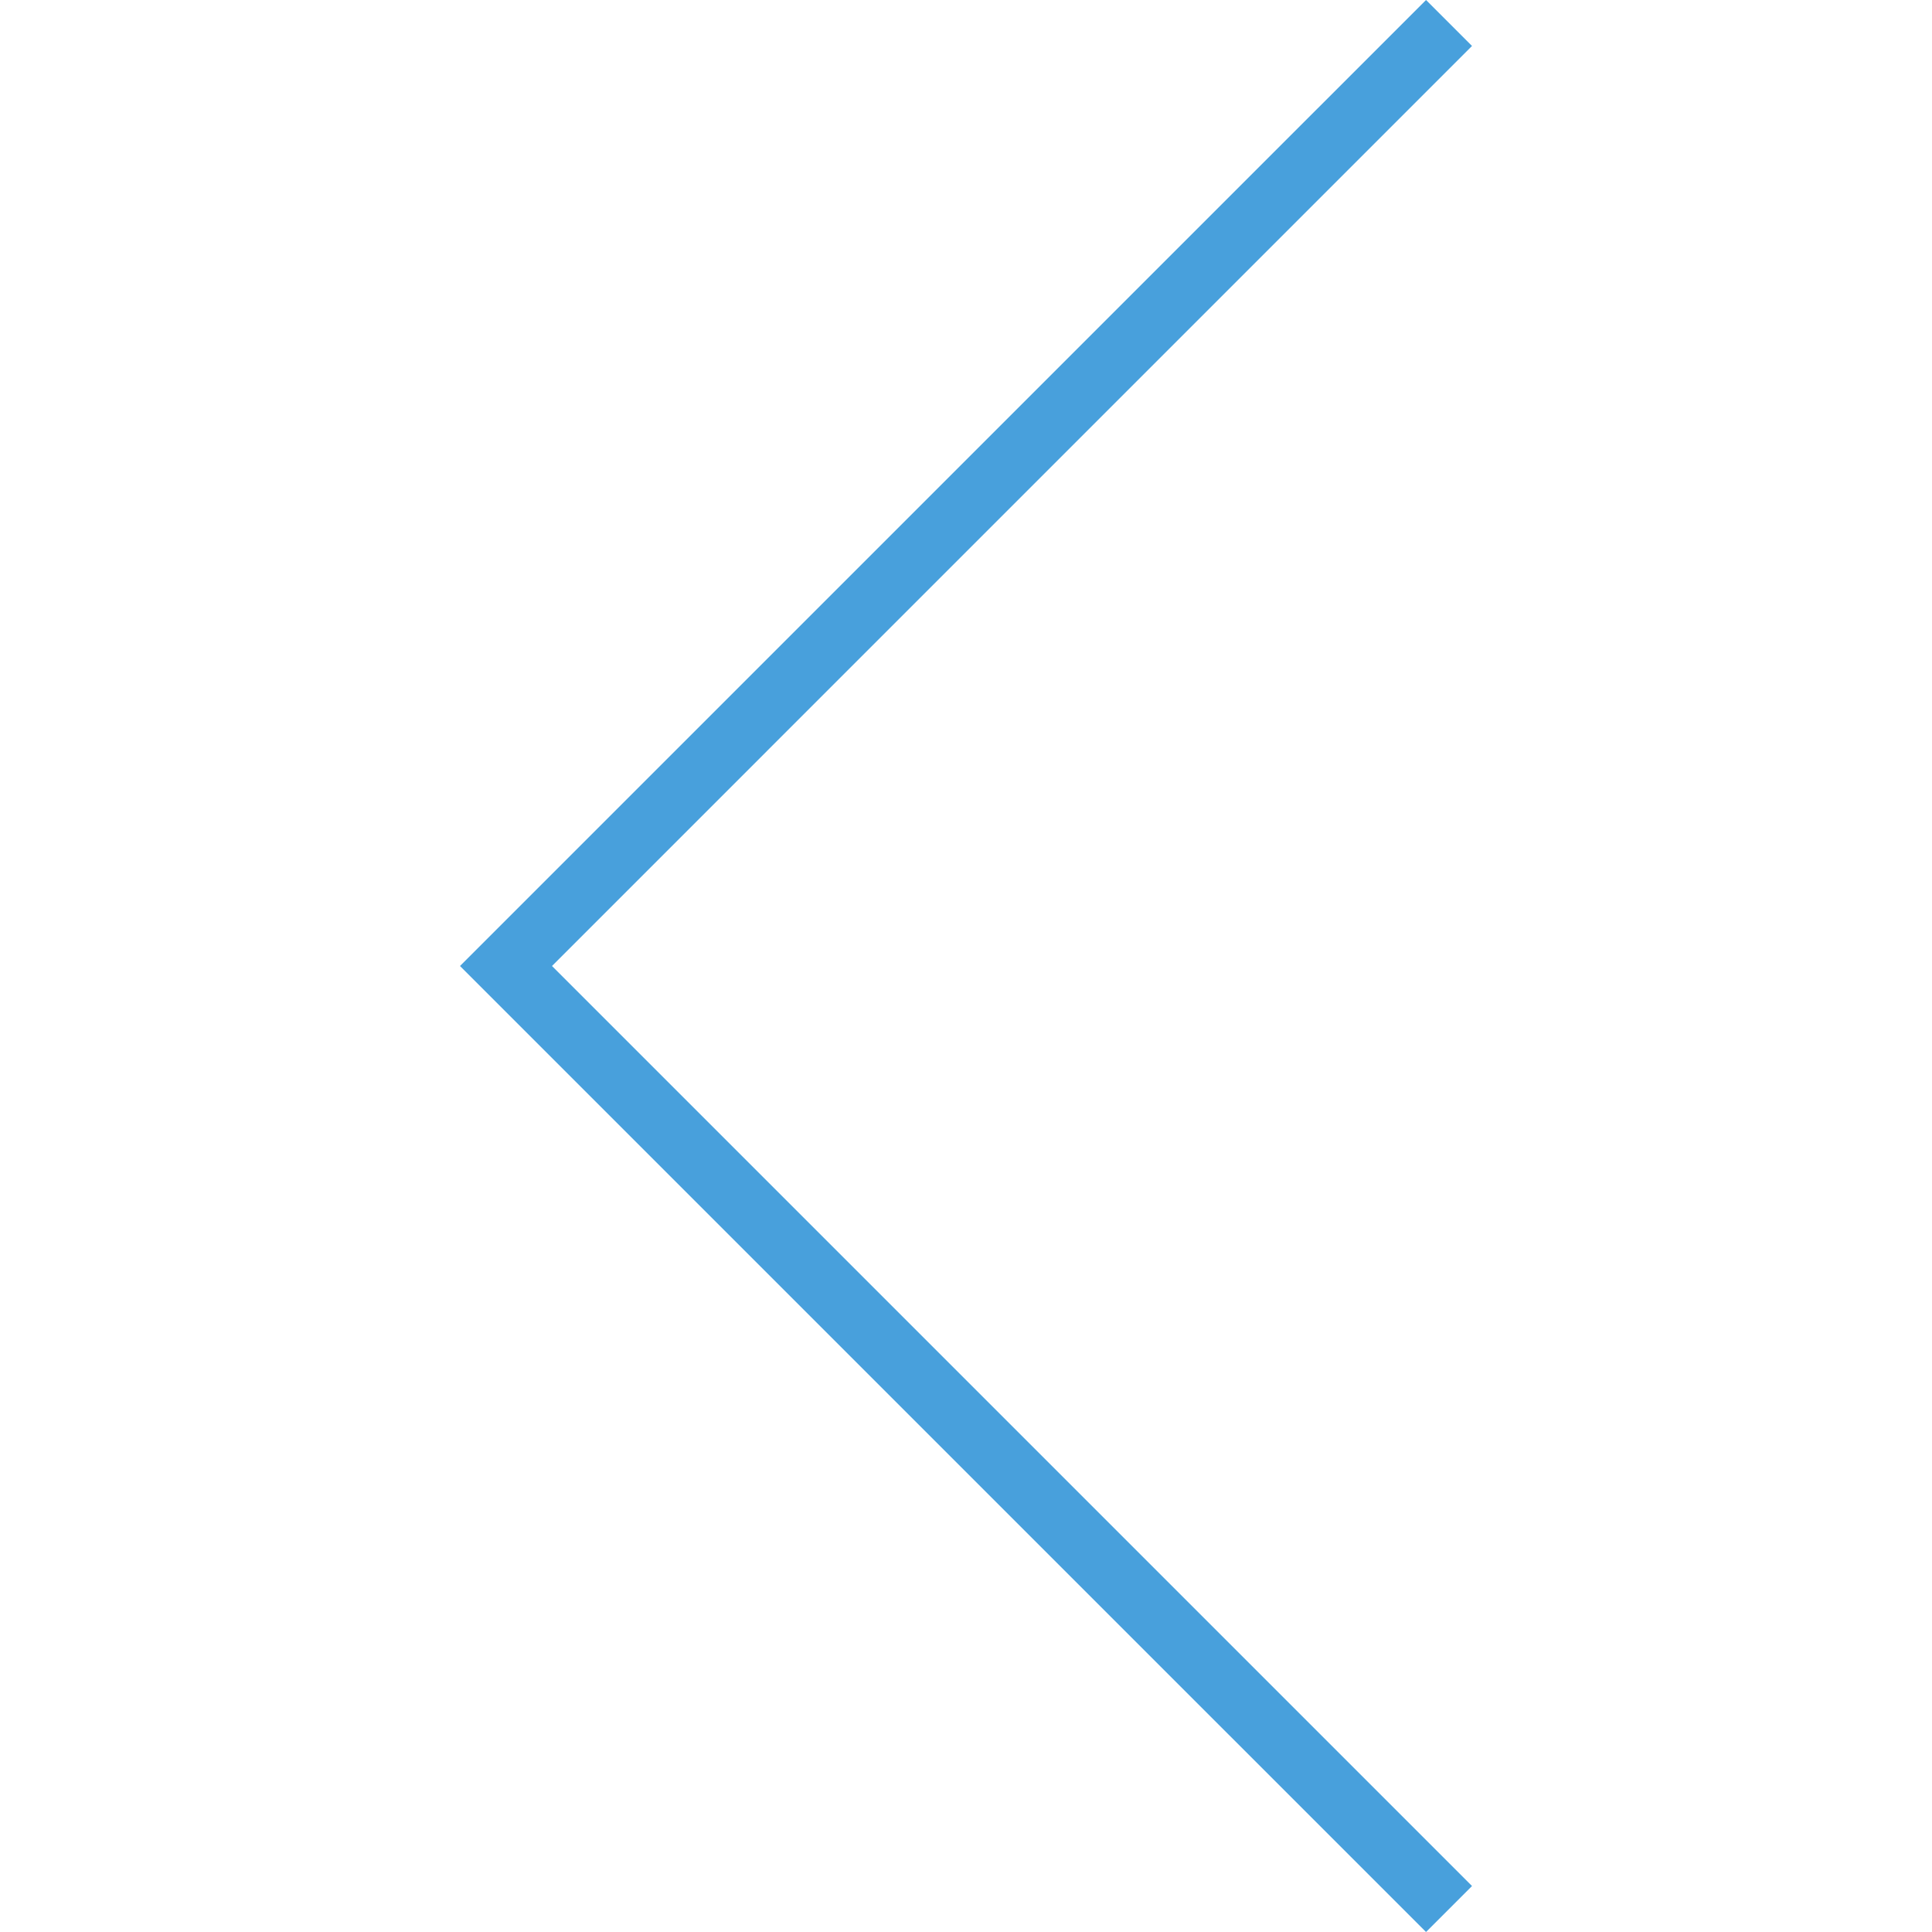
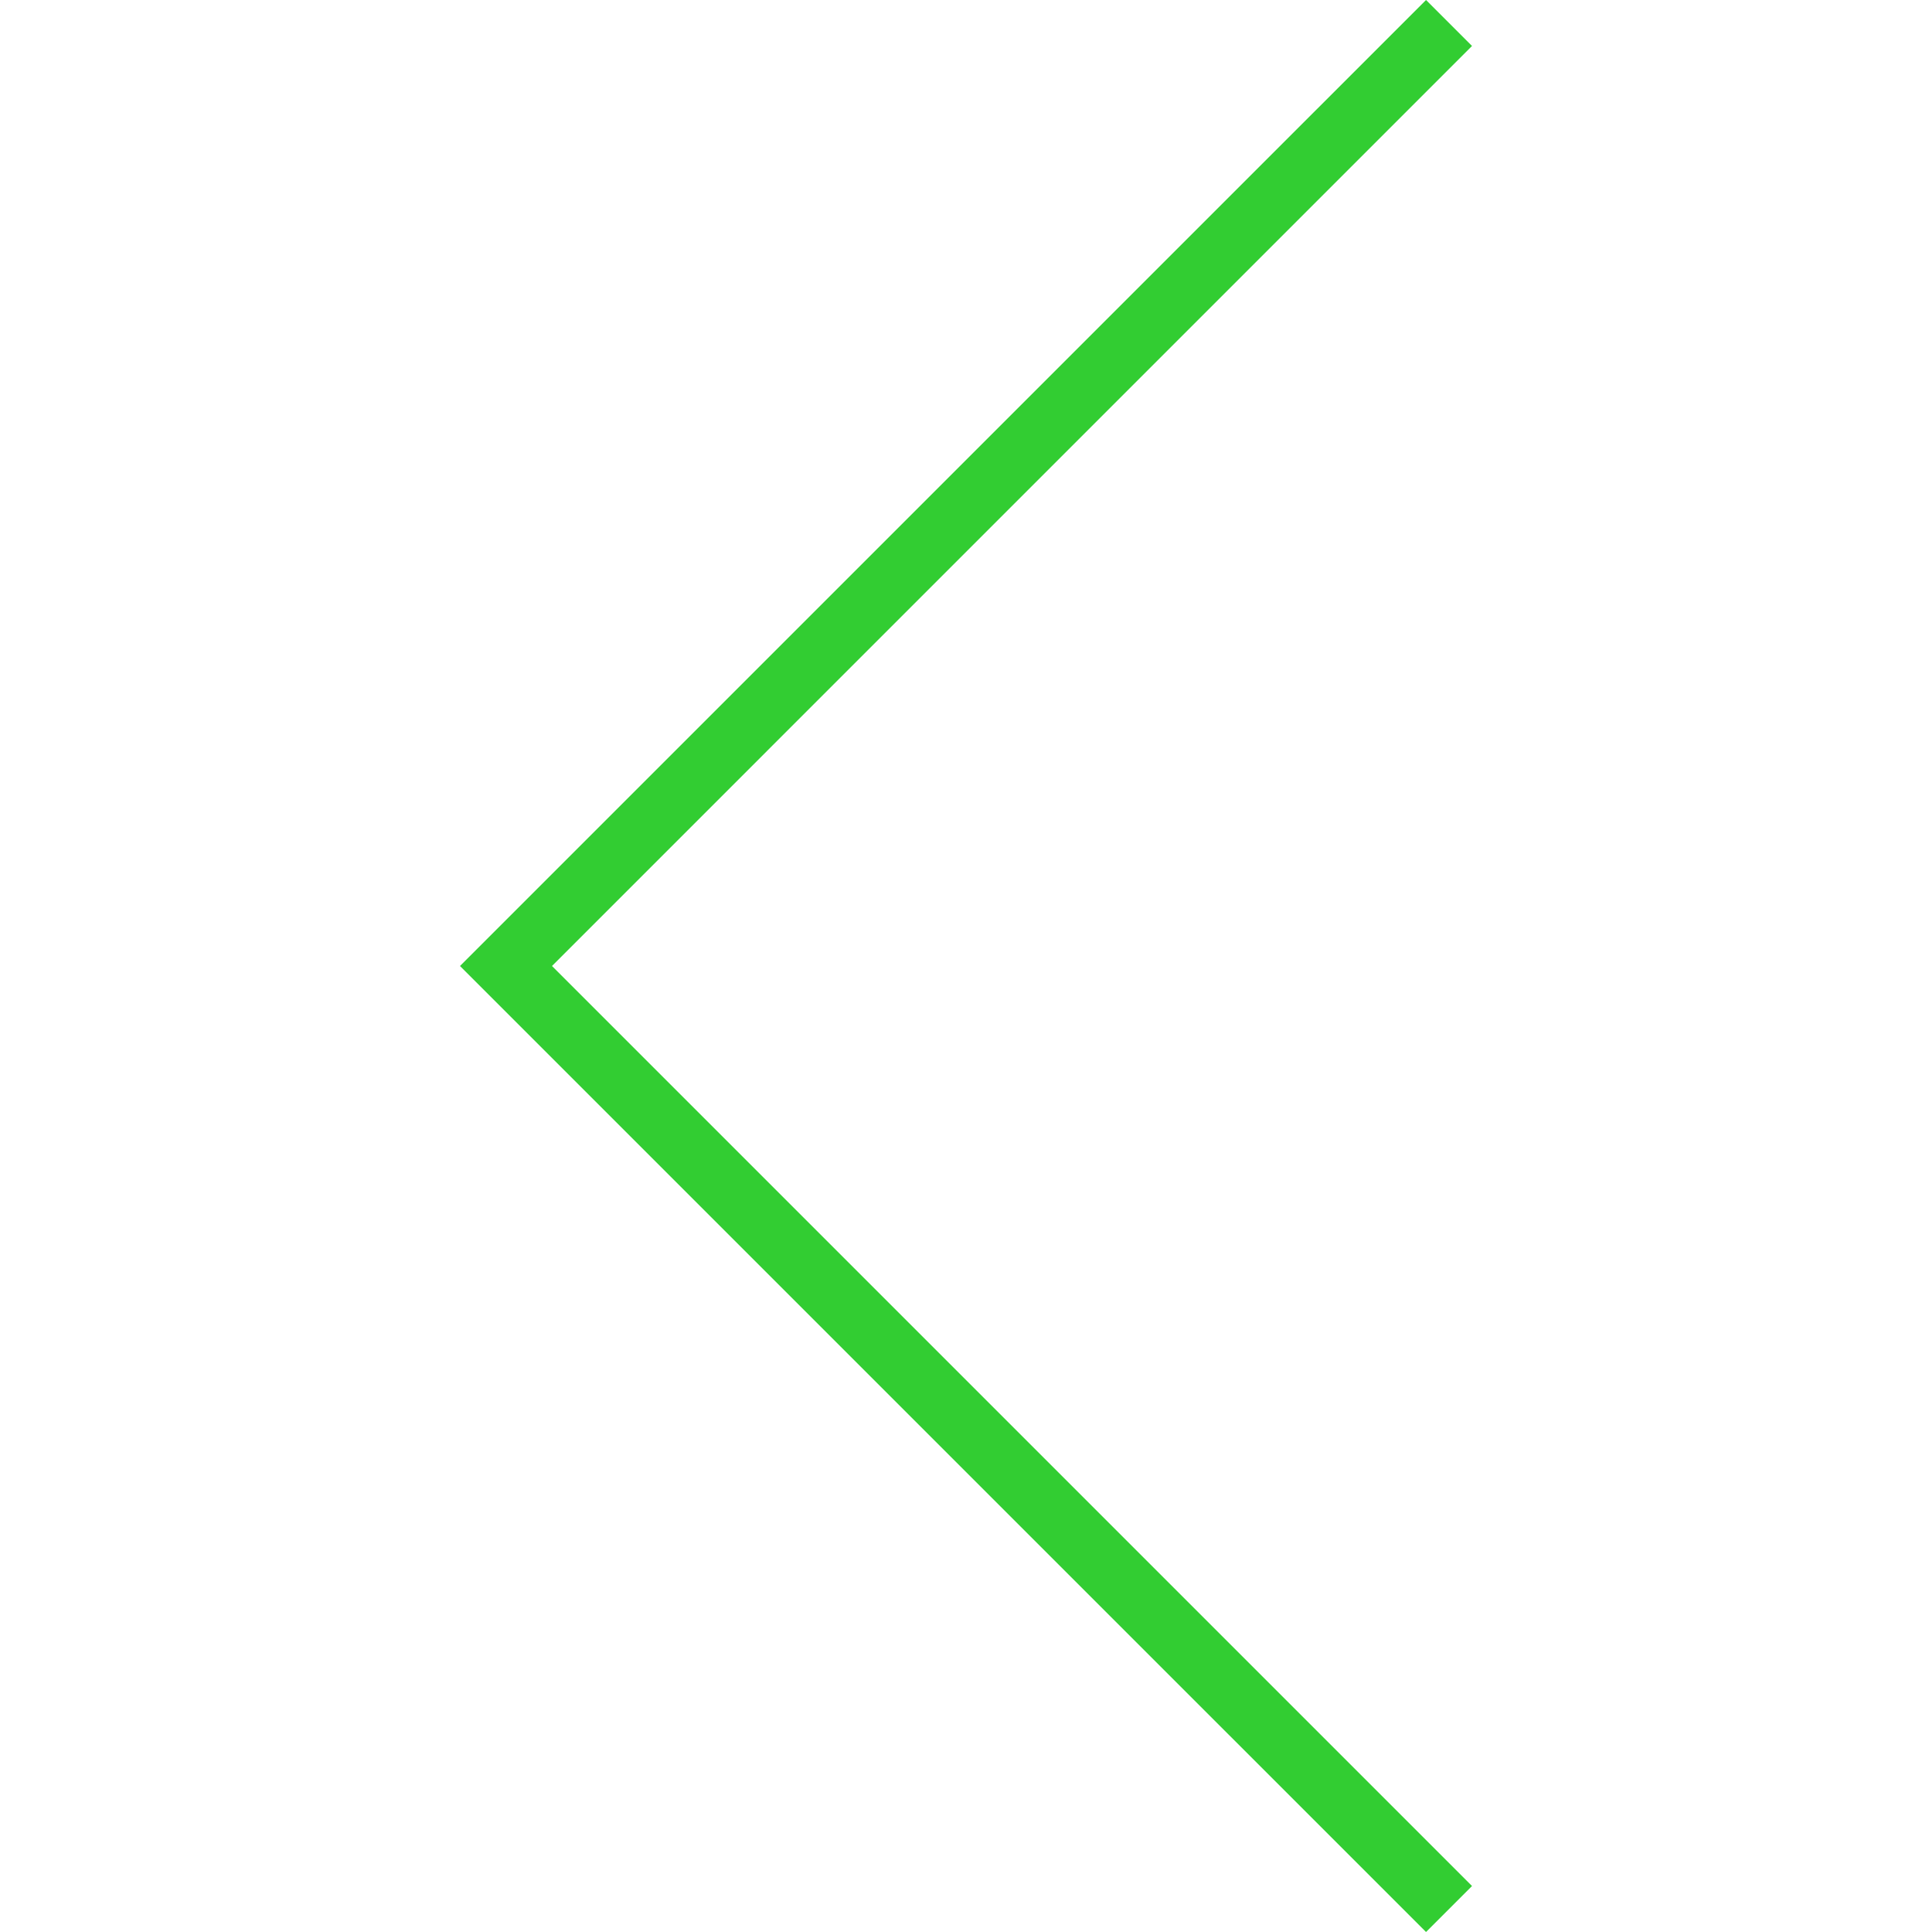
<svg xmlns="http://www.w3.org/2000/svg" version="1.1" id="Capa_1" x="0px" y="0px" viewBox="0 0 59.414 59.414" style="enable-background:new 0 0 59.414 59.414;" xml:space="preserve">
  <g>
-     <polygon style="fill:#48A0DC;" points="43.854,59.414 14.146,29.707 43.854,0 45.268,1.414 16.975,29.707 45.268,58  " />
+     <polygon style="fill:#32cd32;" points="43.854,59.414 14.146,29.707 43.854,0 45.268,1.414 16.975,29.707 45.268,58  " />
  </g>
  <g>
</g>
  <g>
</g>
  <g>
</g>
  <g>
</g>
  <g>
</g>
  <g>
</g>
  <g>
</g>
  <g>
</g>
  <g>
</g>
  <g>
</g>
  <g>
</g>
  <g>
</g>
  <g>
</g>
  <g>
</g>
  <g>
</g>
</svg>
